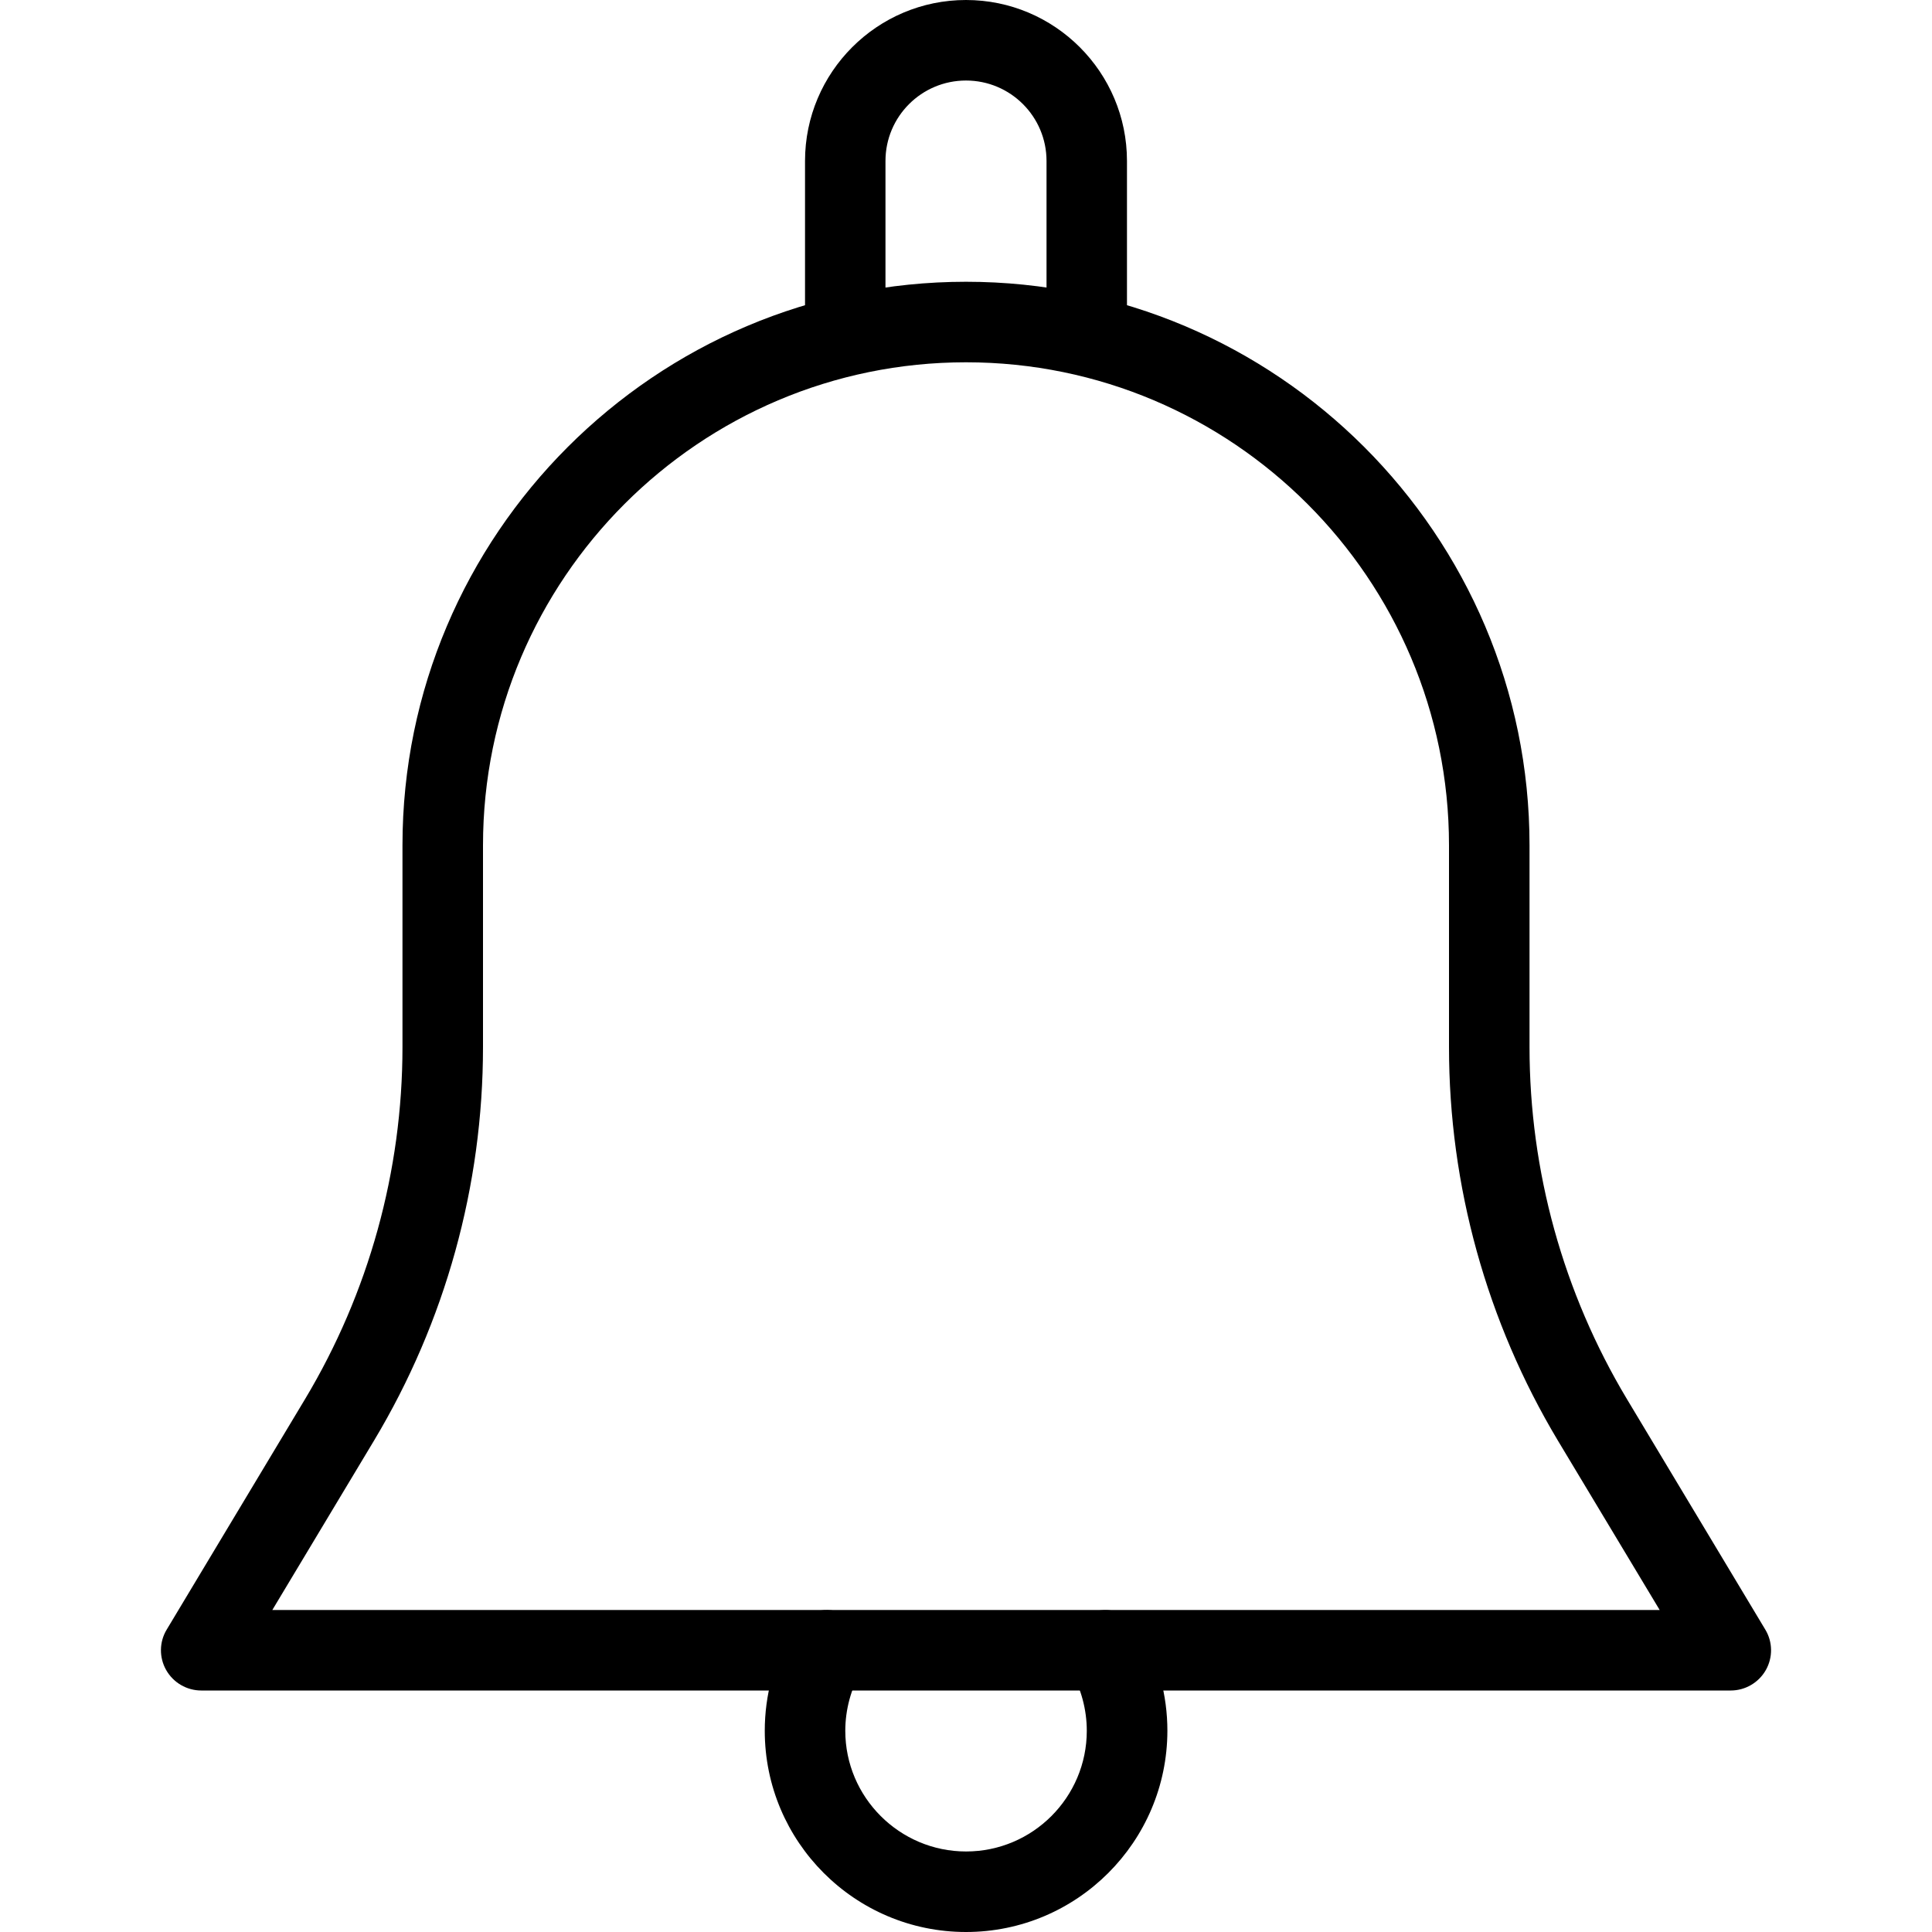
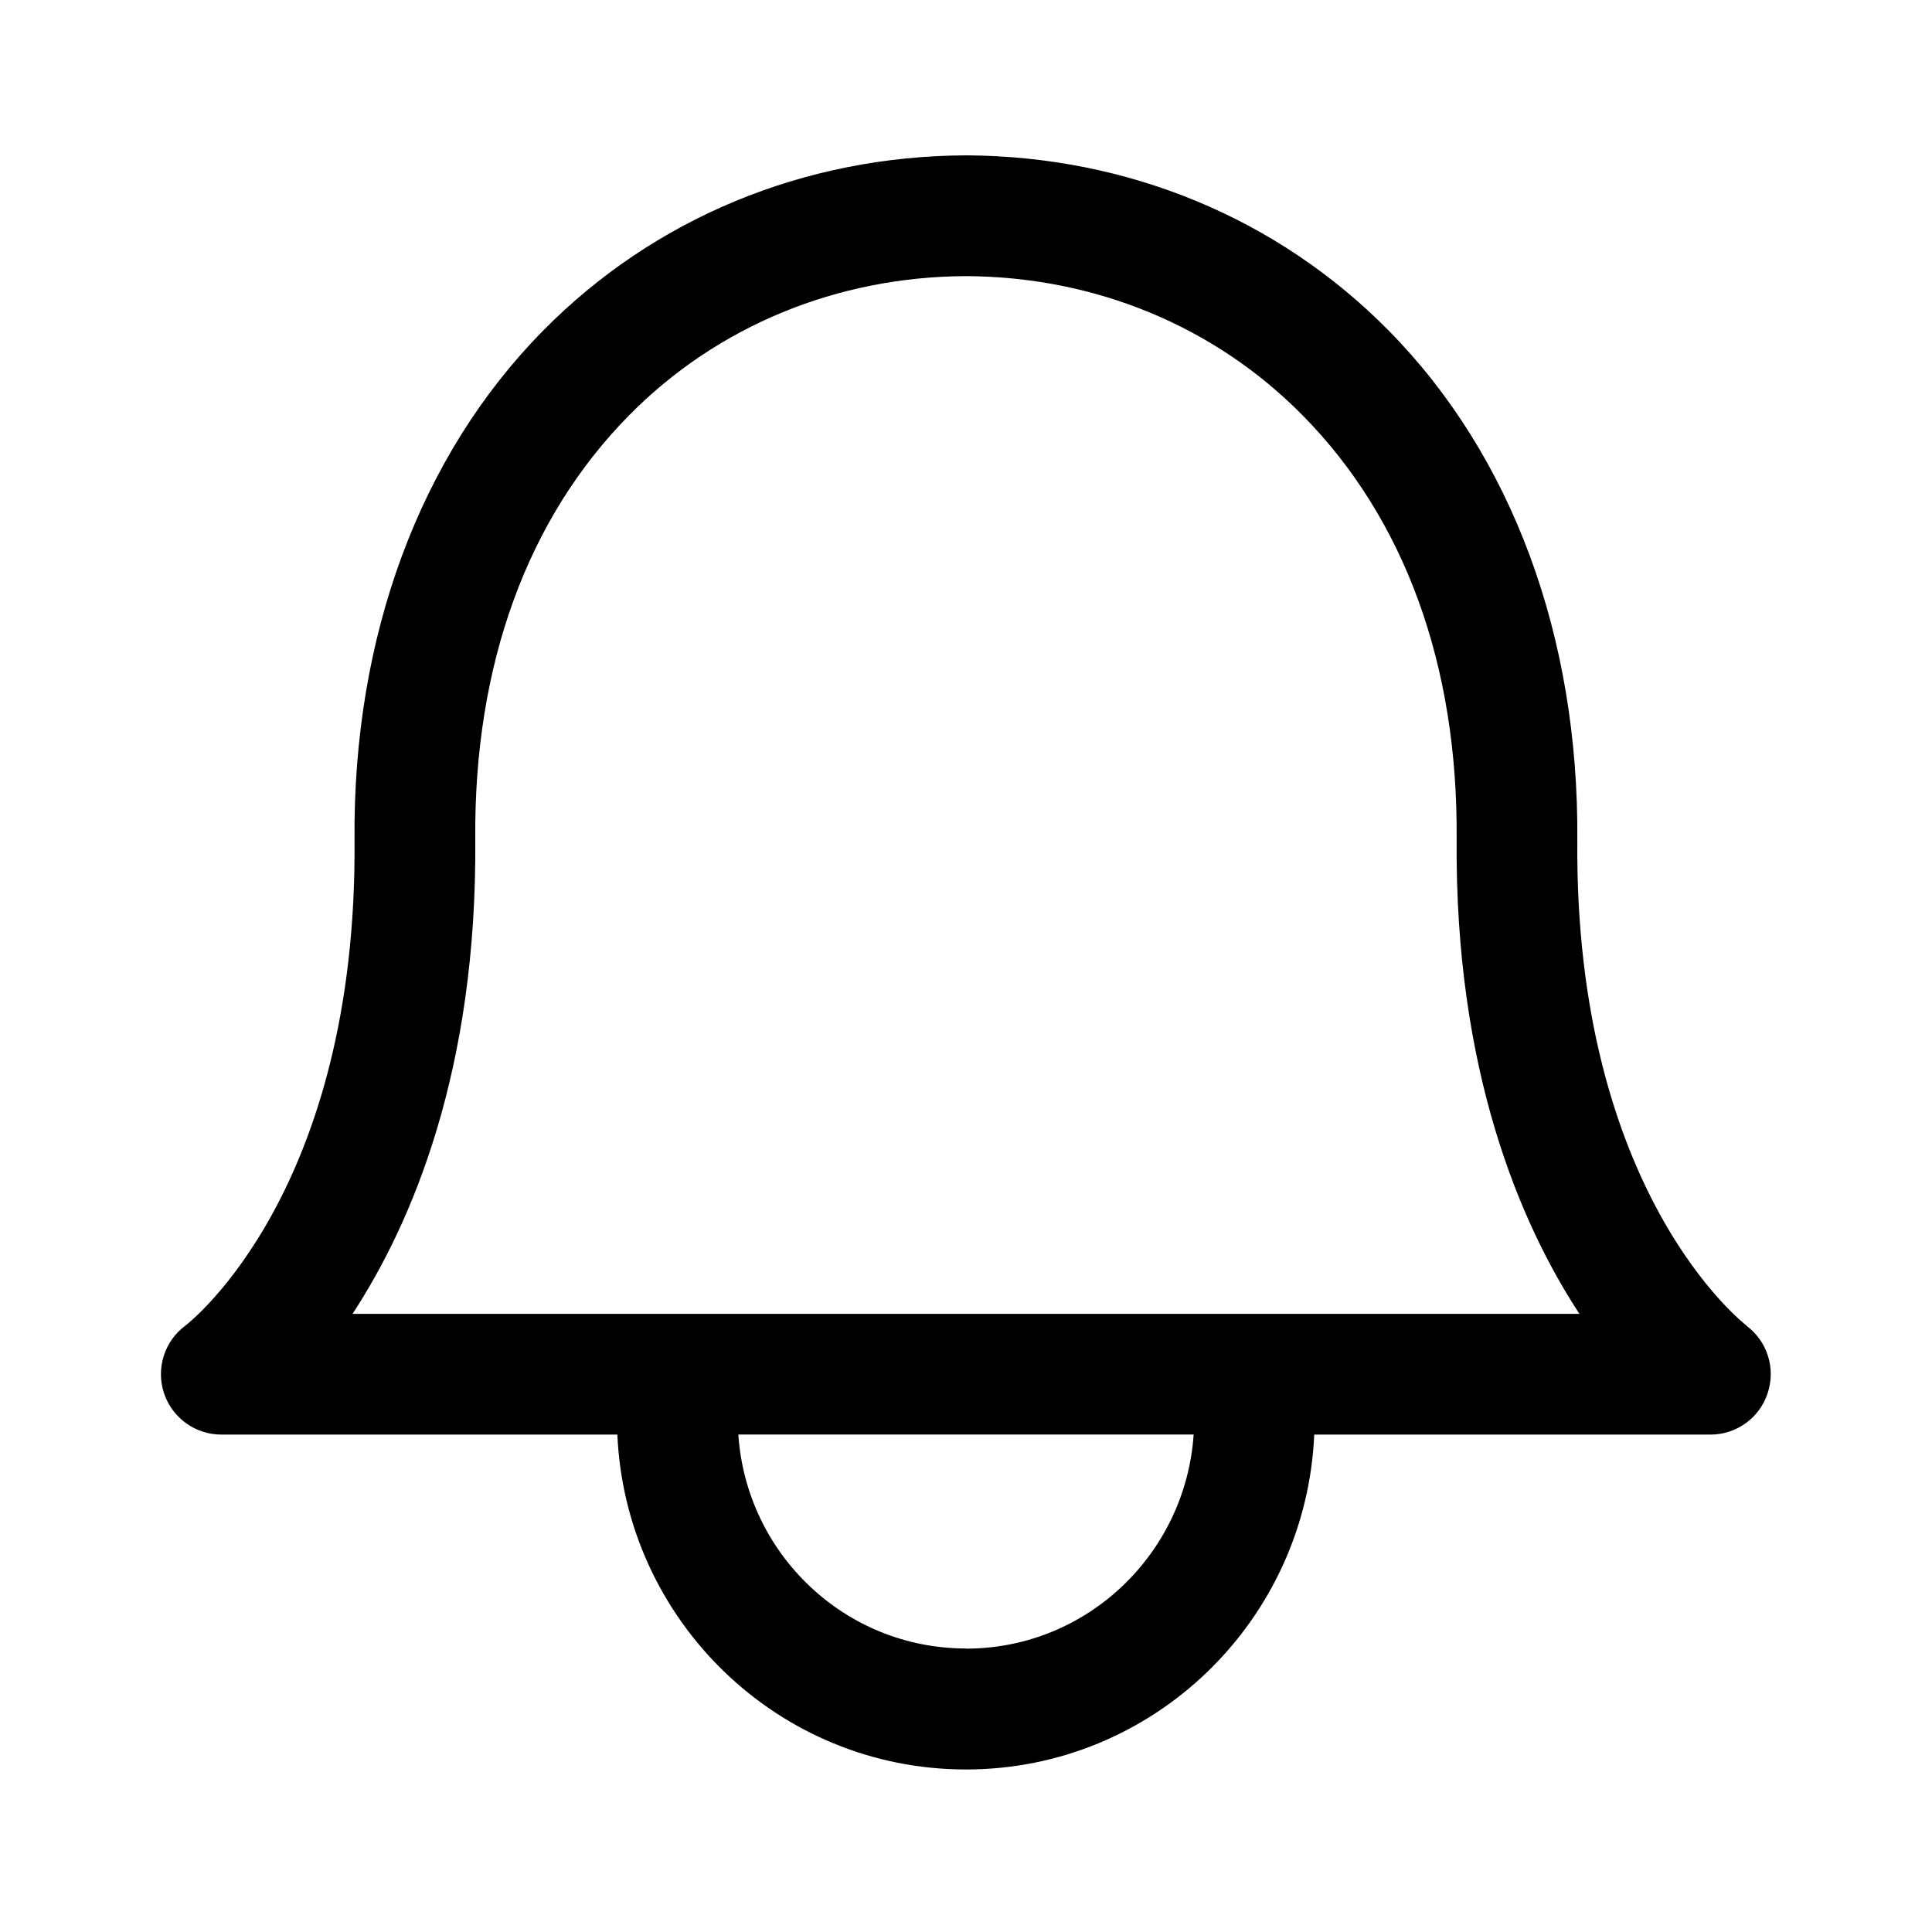
- <svg xmlns="http://www.w3.org/2000/svg" width="25" height="25" viewBox="0 0 25 25" fill="none">
-   <path d="M22.843 21.087L21.053 18.105C20.228 16.729 19.792 15.154 19.792 13.549V10.938C19.792 6.918 16.52 3.646 12.5 3.646C8.48 3.646 5.208 6.918 5.208 10.938V13.549C5.208 15.154 4.772 16.729 3.947 18.105L2.157 21.087C2.06 21.247 2.058 21.448 2.15 21.61C2.243 21.774 2.417 21.875 2.604 21.875H22.396C22.583 21.875 22.757 21.774 22.85 21.61C22.942 21.448 22.94 21.247 22.843 21.087ZM3.524 20.833L4.84 18.641C5.763 17.103 6.25 15.343 6.25 13.549V10.938C6.25 7.491 9.053 4.688 12.5 4.688C15.947 4.688 18.75 7.491 18.75 10.938V13.549C18.75 15.343 19.238 17.103 20.159 18.641L21.476 20.833H3.524Z" fill="black" />
-   <path d="M12.5 0C11.351 0 10.417 0.934 10.417 2.083V4.167C10.417 4.454 10.65 4.688 10.938 4.688C11.225 4.688 11.458 4.454 11.458 4.167V2.083C11.458 1.508 11.925 1.042 12.5 1.042C13.075 1.042 13.542 1.508 13.542 2.083V4.167C13.542 4.454 13.775 4.688 14.062 4.688C14.35 4.688 14.583 4.454 14.583 4.167V2.083C14.583 0.934 13.649 0 12.5 0Z" fill="black" />
-   <path d="M14.754 21.091C14.607 20.843 14.29 20.762 14.041 20.904C13.792 21.05 13.708 21.37 13.854 21.618C13.99 21.848 14.063 22.124 14.063 22.396C14.063 23.257 13.363 23.958 12.501 23.958C11.64 23.958 10.938 23.257 10.938 22.396C10.938 22.124 11.012 21.848 11.148 21.618C11.293 21.369 11.209 21.05 10.961 20.904C10.71 20.761 10.394 20.843 10.248 21.091C10.018 21.484 9.896 21.935 9.896 22.396C9.896 23.832 11.063 25 12.5 25C13.937 25 15.104 23.832 15.106 22.396C15.106 21.935 14.984 21.484 14.754 21.091Z" fill="black" />
+ <svg xmlns="http://www.w3.org/2000/svg" width="24" height="24" viewBox="0 0 24 24" fill="none">
+   <path d="M21.697 16.468C21.677 16.452 19.557 14.828 19.594 10.438C19.614 7.906 18.782 5.656 17.247 4.103C15.872 2.71 14.01 1.94 12.005 1.93H11.992C9.988 1.94 8.126 2.71 6.75 4.104C5.216 5.657 4.382 7.906 4.404 10.438C4.441 14.768 2.384 16.405 2.302 16.468C2.042 16.661 1.936 16.998 2.037 17.306C2.139 17.614 2.427 17.821 2.749 17.821H7.669C7.771 20.131 9.666 21.981 11.999 21.981C14.332 21.981 16.225 20.131 16.326 17.821H21.248C21.57 17.821 21.858 17.615 21.958 17.307C22.061 17 21.955 16.662 21.695 16.469L21.697 16.468ZM12 20.478C10.495 20.478 9.27 19.301 9.172 17.82H14.828C14.728 19.3 13.505 20.48 12 20.48V20.478ZM4.38 16.32C5.12 15.188 5.928 13.292 5.904 10.424C5.886 8.264 6.548 6.442 7.817 5.157C8.91 4.05 10.397 3.437 12 3.43C13.603 3.438 15.087 4.05 16.18 5.158C17.45 6.443 18.113 8.264 18.095 10.425C18.071 13.293 18.88 15.19 19.62 16.321H4.38V16.32Z" fill="black" />
</svg>
